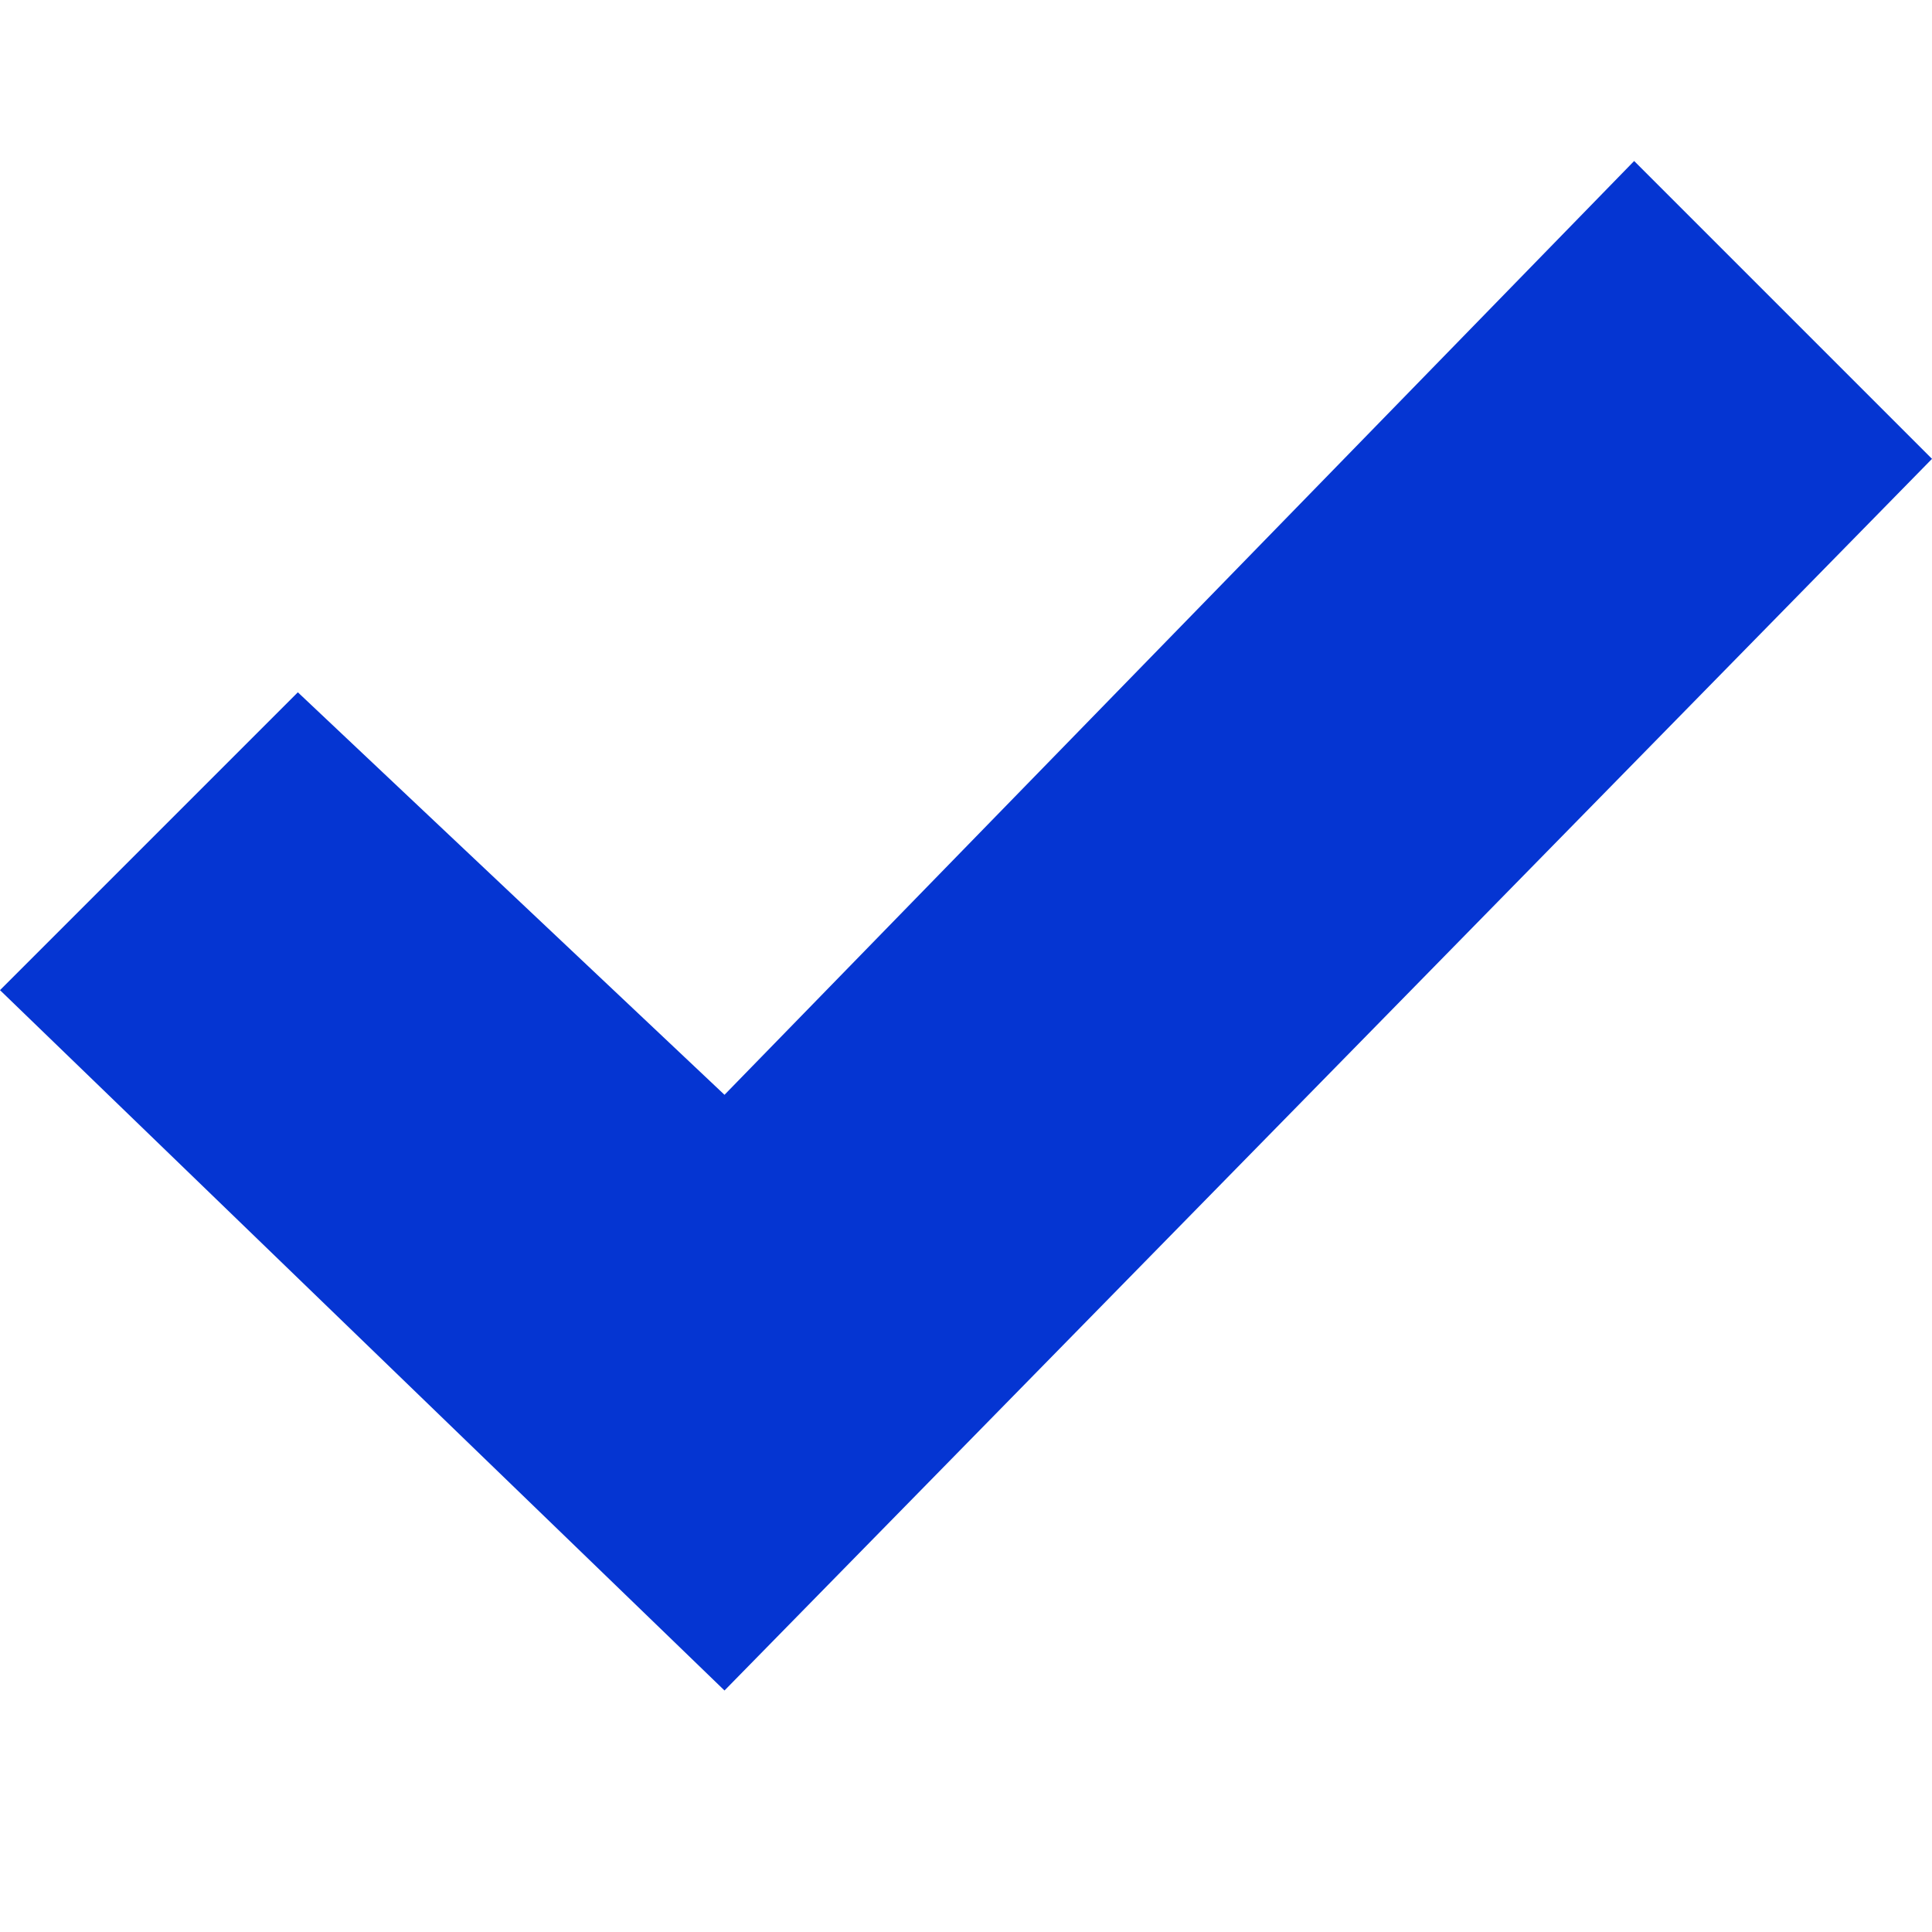
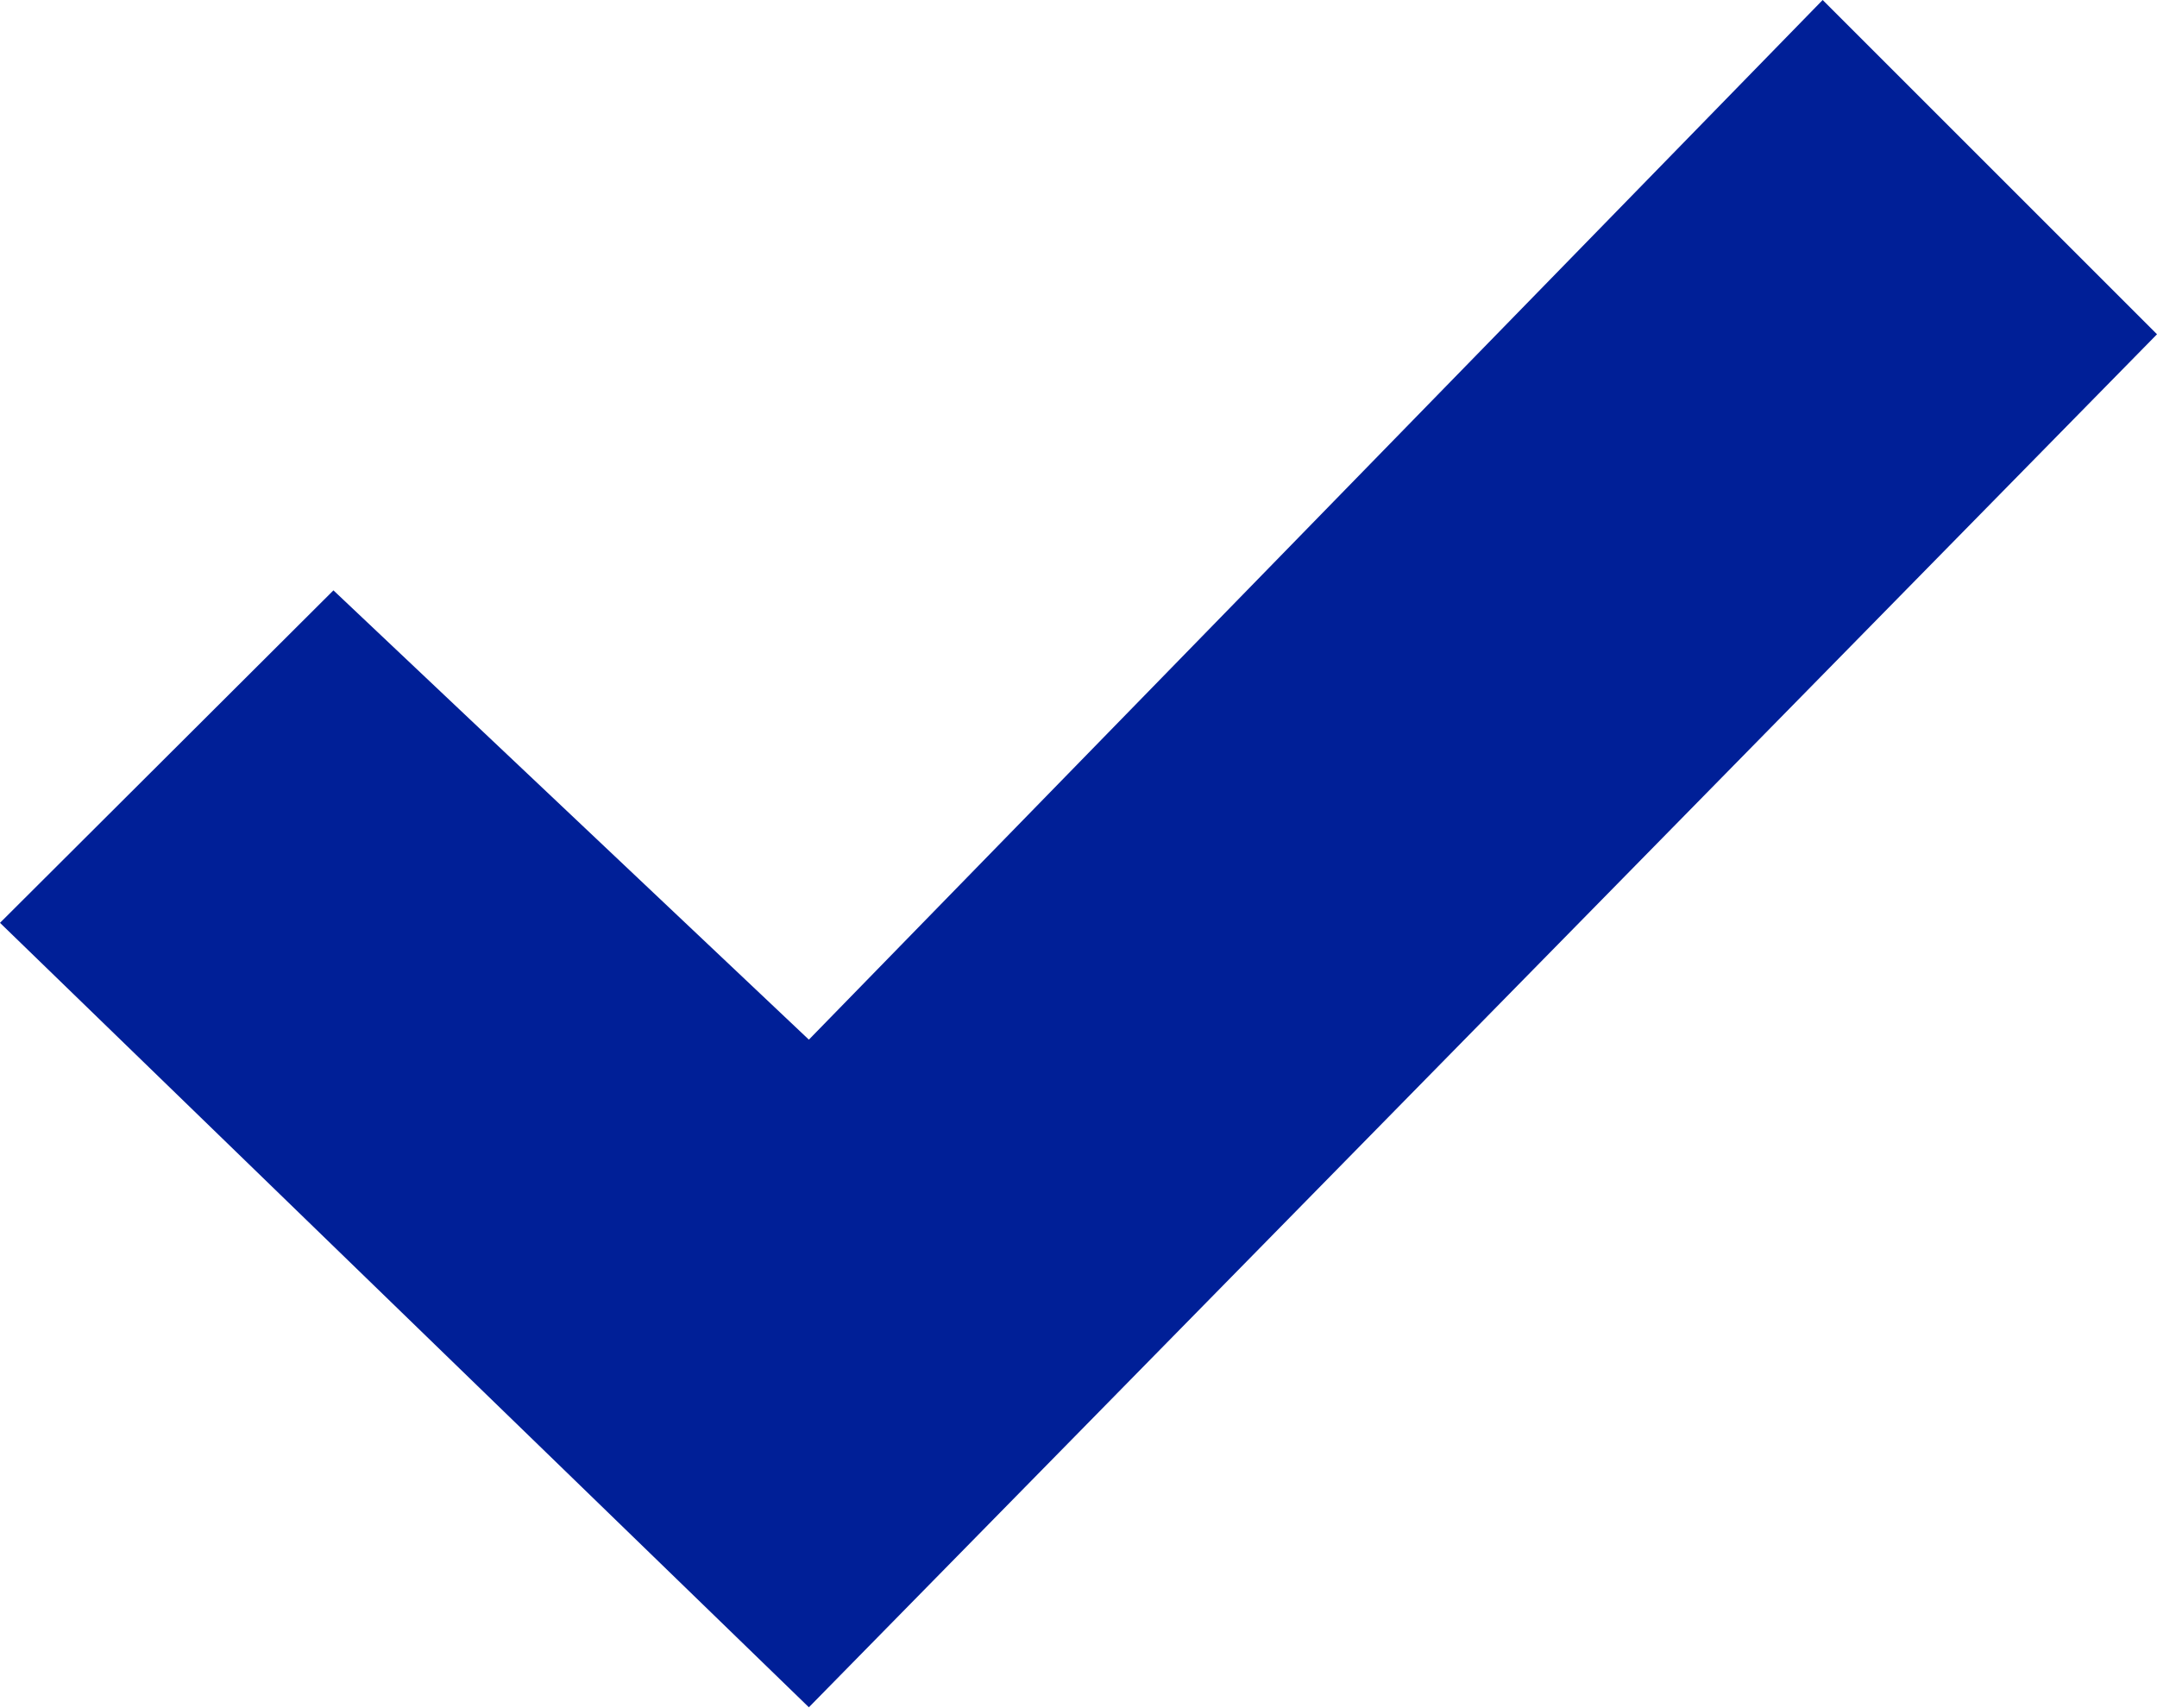
- <svg xmlns="http://www.w3.org/2000/svg" version="1.1" id="Layer_1" x="0px" y="0px" viewBox="0 0 24 24" style="enable-background:new 0 0 24 24;" xml:space="preserve">
-   <style type="text/css">
- 	.st0{fill:#0535D2;}
- </style>
-   <path class="st0" d="M20.3,2L9,13.6l-5.3-5L0,12.3L9,21L24,5.7L20.3,2z" />
+ <svg xmlns="http://www.w3.org/2000/svg" id="Layer_1" data-name="Layer 1" viewBox="0 0 24 19">
+   <defs>
+     <style>.cls-1{fill:#001f97;}</style>
+   </defs>
+   <path class="cls-1" d="M20.28,2,9,13.57l-5.29-5L0,12.27,9,21,24,5.72Z" transform="translate(0 -2)" />
</svg>
